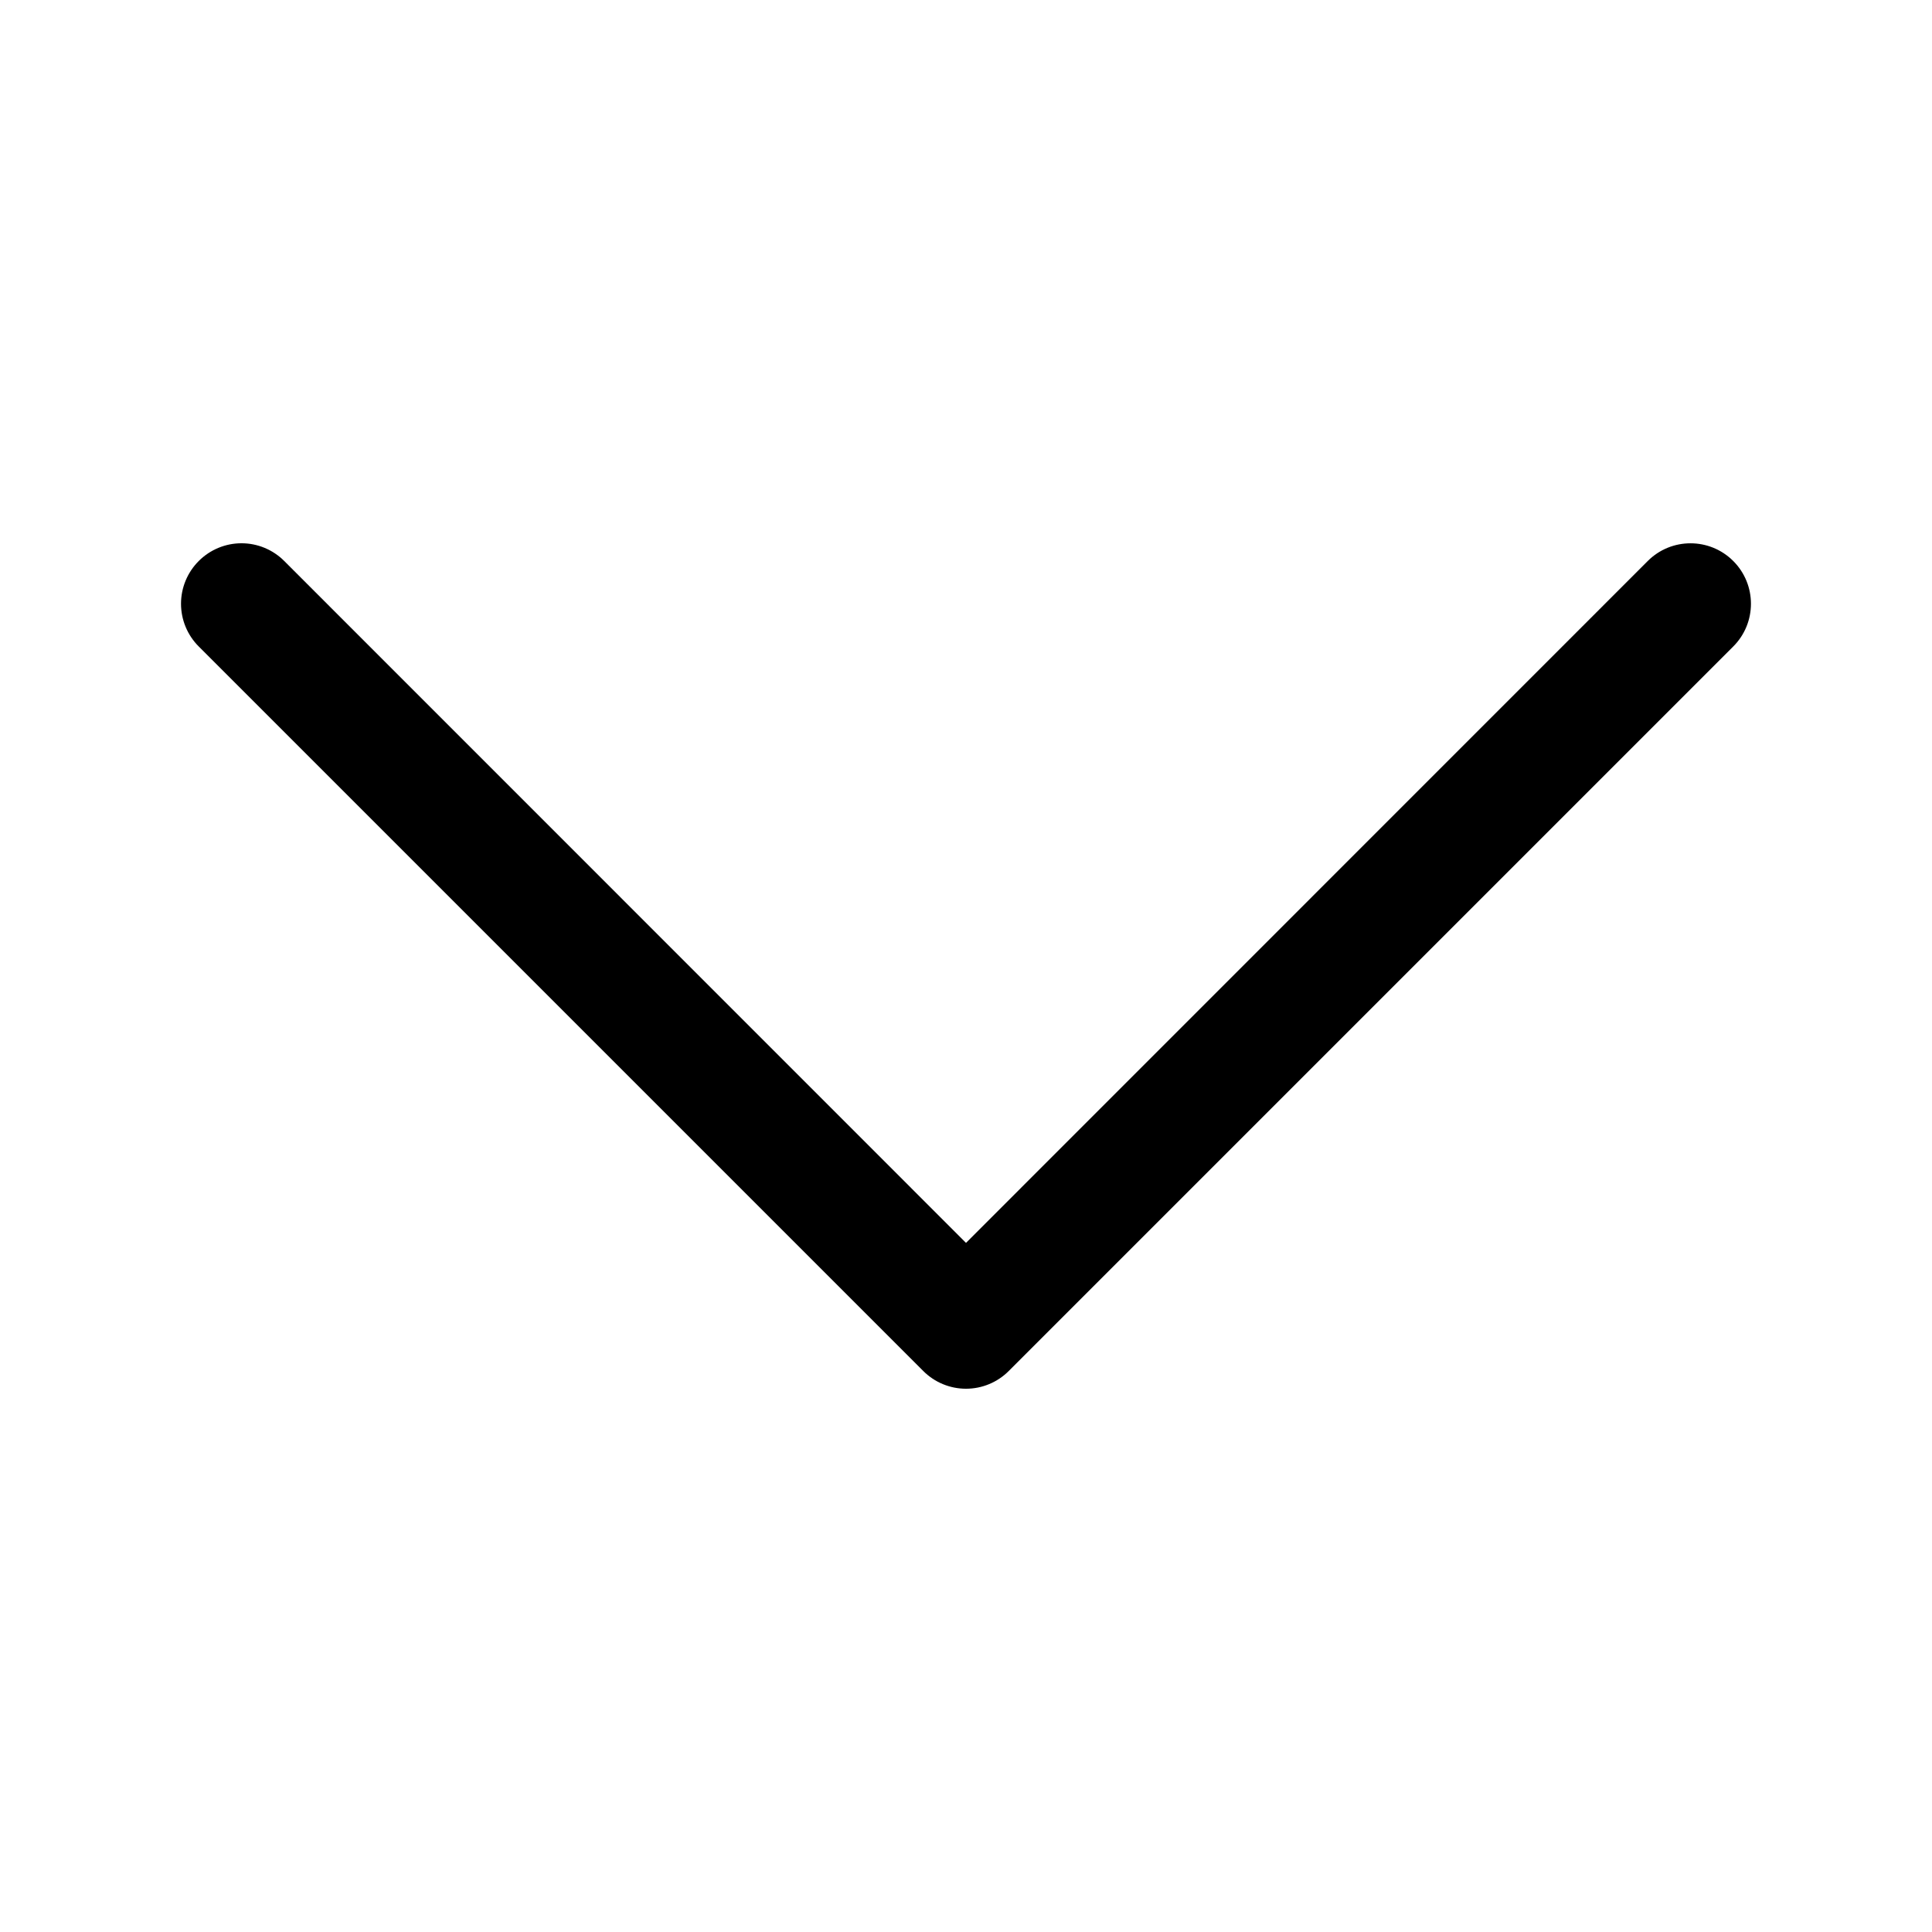
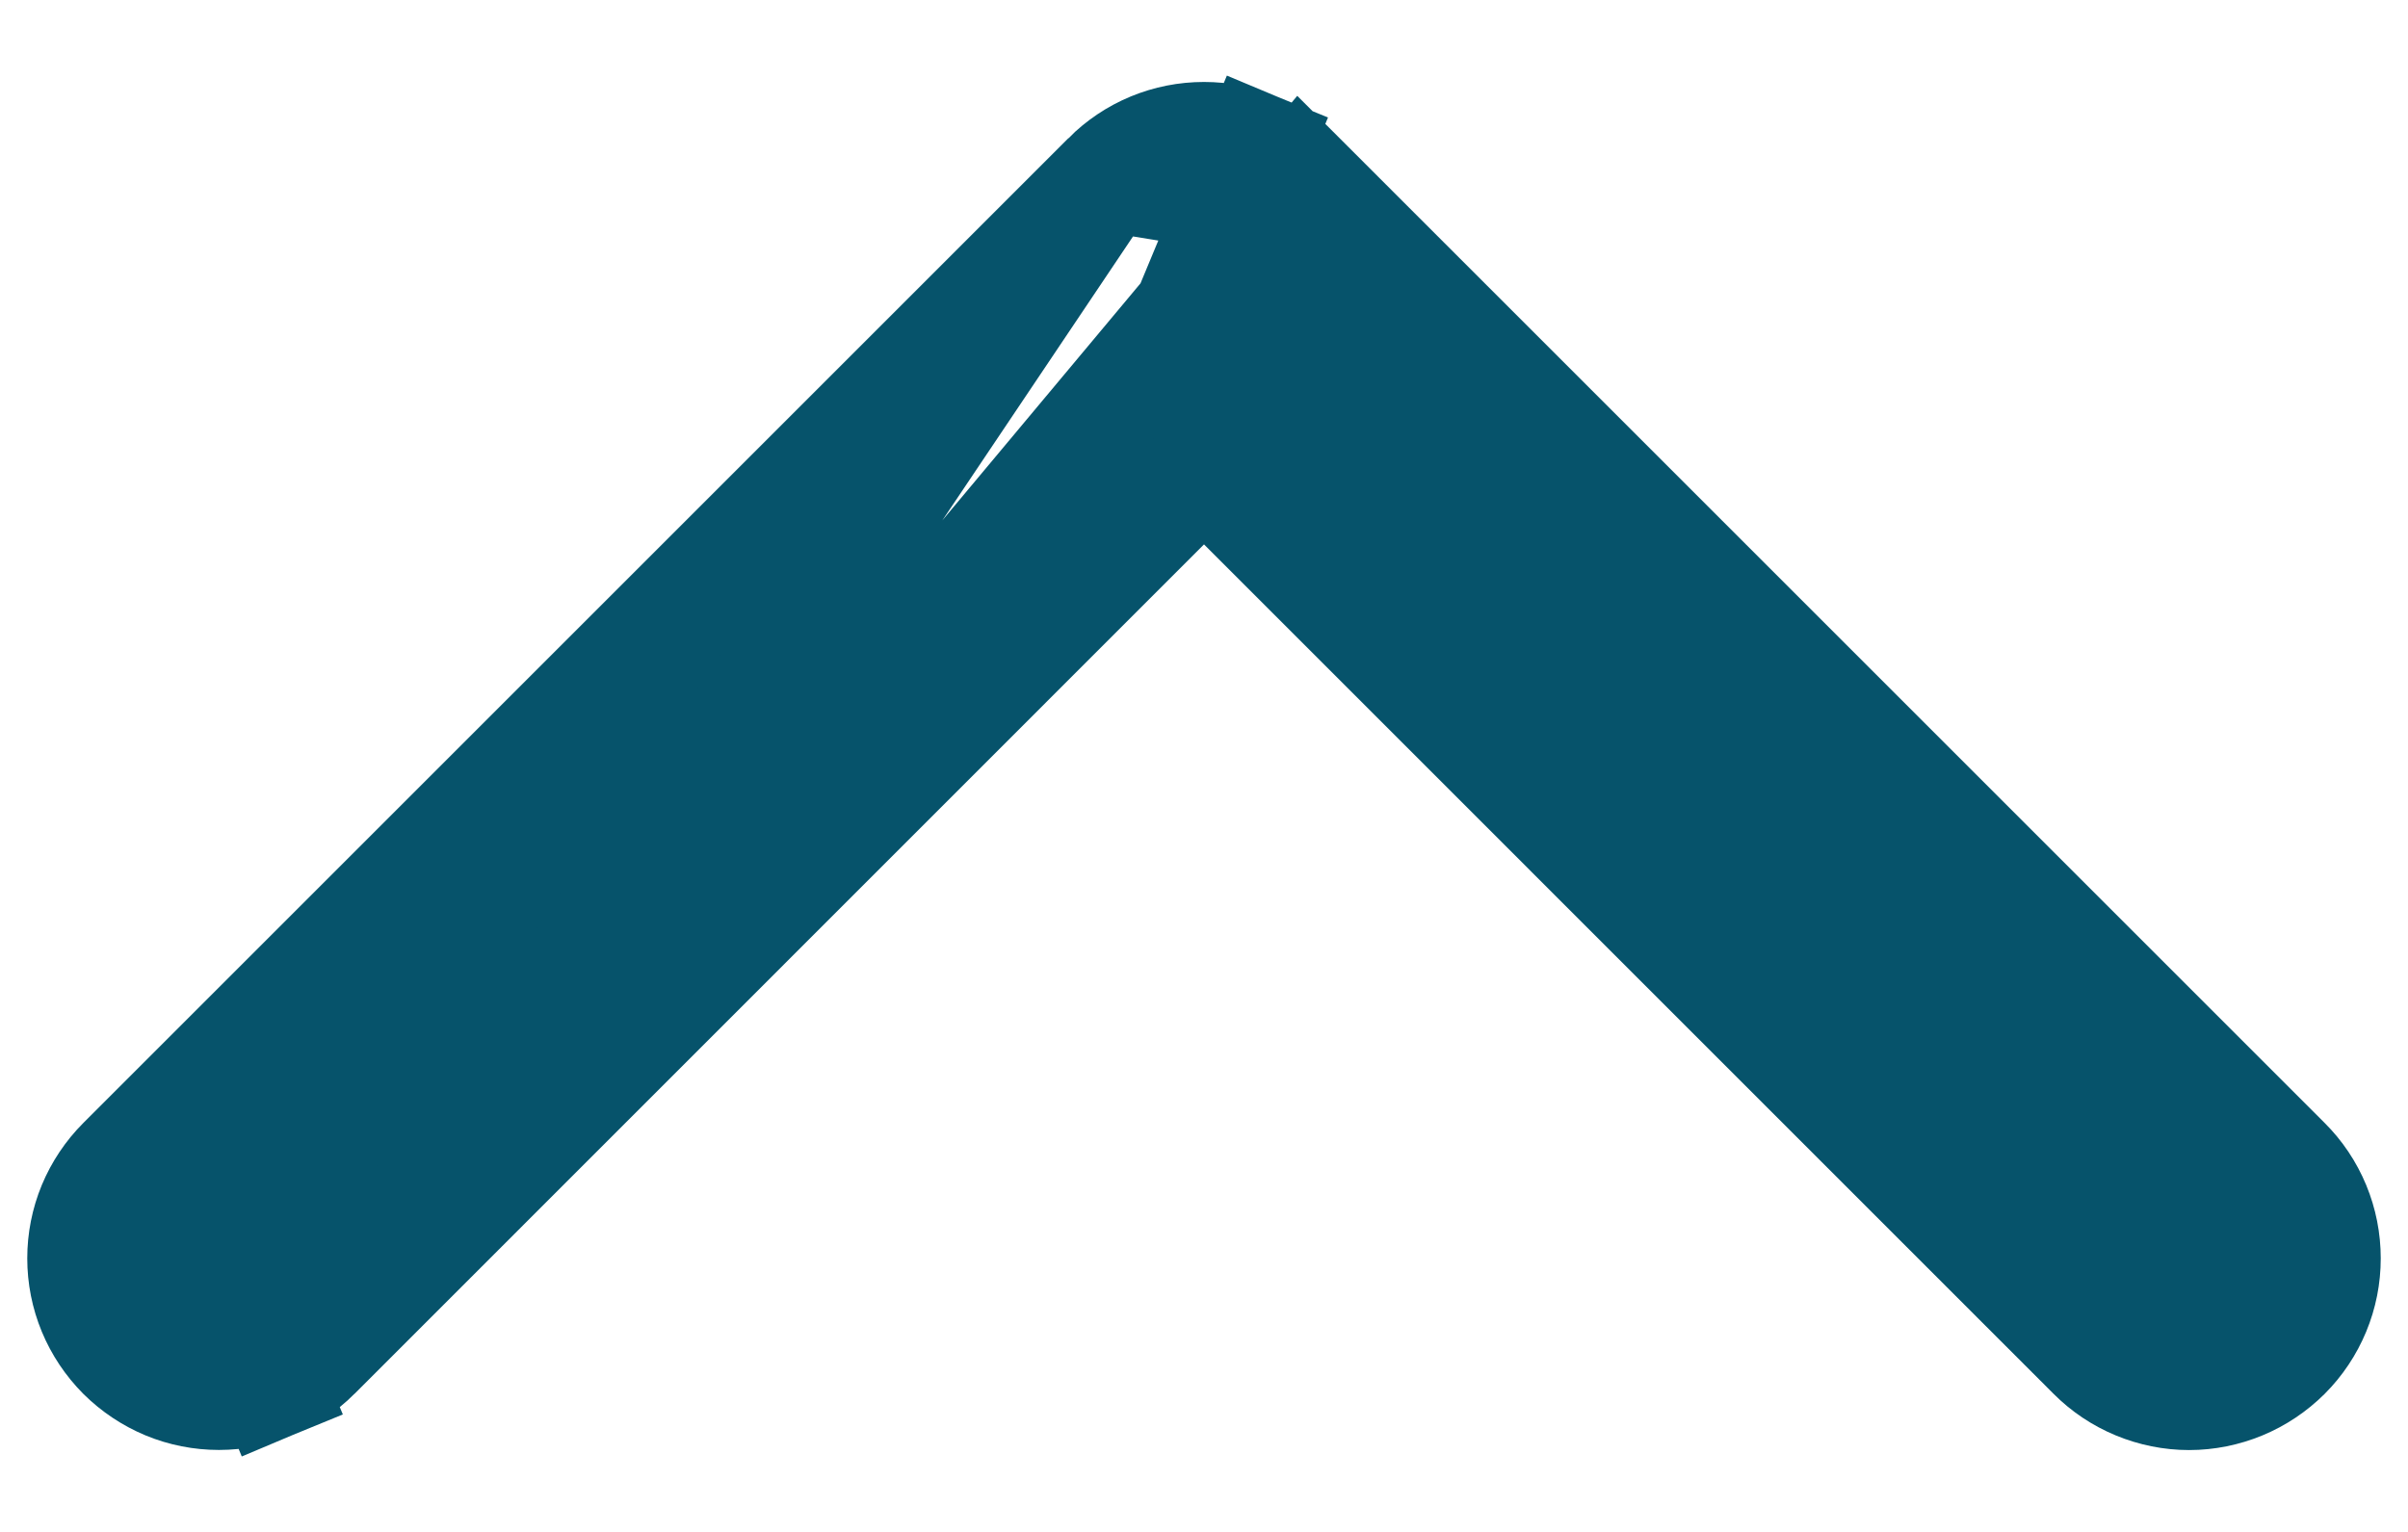
- <svg xmlns="http://www.w3.org/2000/svg" width="16" height="16" fill="currentColor" class="bi bi-chevron-down" viewBox="0 0 16 16">
-   <path fill-rule="evenodd" d="M1.646 4.646a.5.5 0 0 1 .708 0L8 10.293l5.646-5.647a.5.5 0 0 1 .708.708l-6 6a.5.5 0 0 1-.708 0l-6-6a.5.5 0 0 1 0-.708z" />
+ <svg xmlns="http://www.w3.org/2000/svg" width="22" height="14" viewBox="0 0 22 14" fill="none">
+   <path d="M2.885 12.385L2.885 12.385C2.768 12.501 2.63 12.593 2.479 12.656L2.288 12.195L2.479 12.656C2.327 12.719 2.164 12.751 2 12.751C1.836 12.751 1.673 12.719 1.521 12.656C1.37 12.593 1.232 12.501 1.115 12.385L1.115 12.385C0.999 12.268 0.907 12.131 0.844 11.979C0.781 11.827 0.749 11.664 0.749 11.5C0.749 11.336 0.781 11.173 0.844 11.021C0.907 10.87 0.999 10.732 1.115 10.616L10.115 1.616L2.885 12.385ZM2.885 12.385L11 4.268L19.115 12.384C19.115 12.384 19.115 12.384 19.115 12.384C19.231 12.501 19.369 12.593 19.521 12.656C19.673 12.719 19.836 12.752 20 12.752C20.164 12.752 20.327 12.719 20.479 12.656C20.631 12.593 20.768 12.501 20.885 12.385C21.001 12.269 21.093 12.131 21.156 11.979C21.219 11.827 21.251 11.665 21.251 11.5C21.251 11.336 21.219 11.173 21.156 11.021C21.093 10.869 21.001 10.731 20.884 10.615C20.884 10.615 20.884 10.615 20.884 10.615L11.885 1.616L2.885 12.385ZM11.287 1.806L11.479 1.344C11.631 1.407 11.768 1.499 11.885 1.616L11.287 1.806ZM11.287 1.806L11.479 1.344C11.327 1.281 11.164 1.249 11 1.249C10.836 1.249 10.673 1.281 10.521 1.344C10.369 1.407 10.232 1.499 10.115 1.616L11.287 1.806Z" fill="#06536B" stroke="#06536B" />
</svg>
